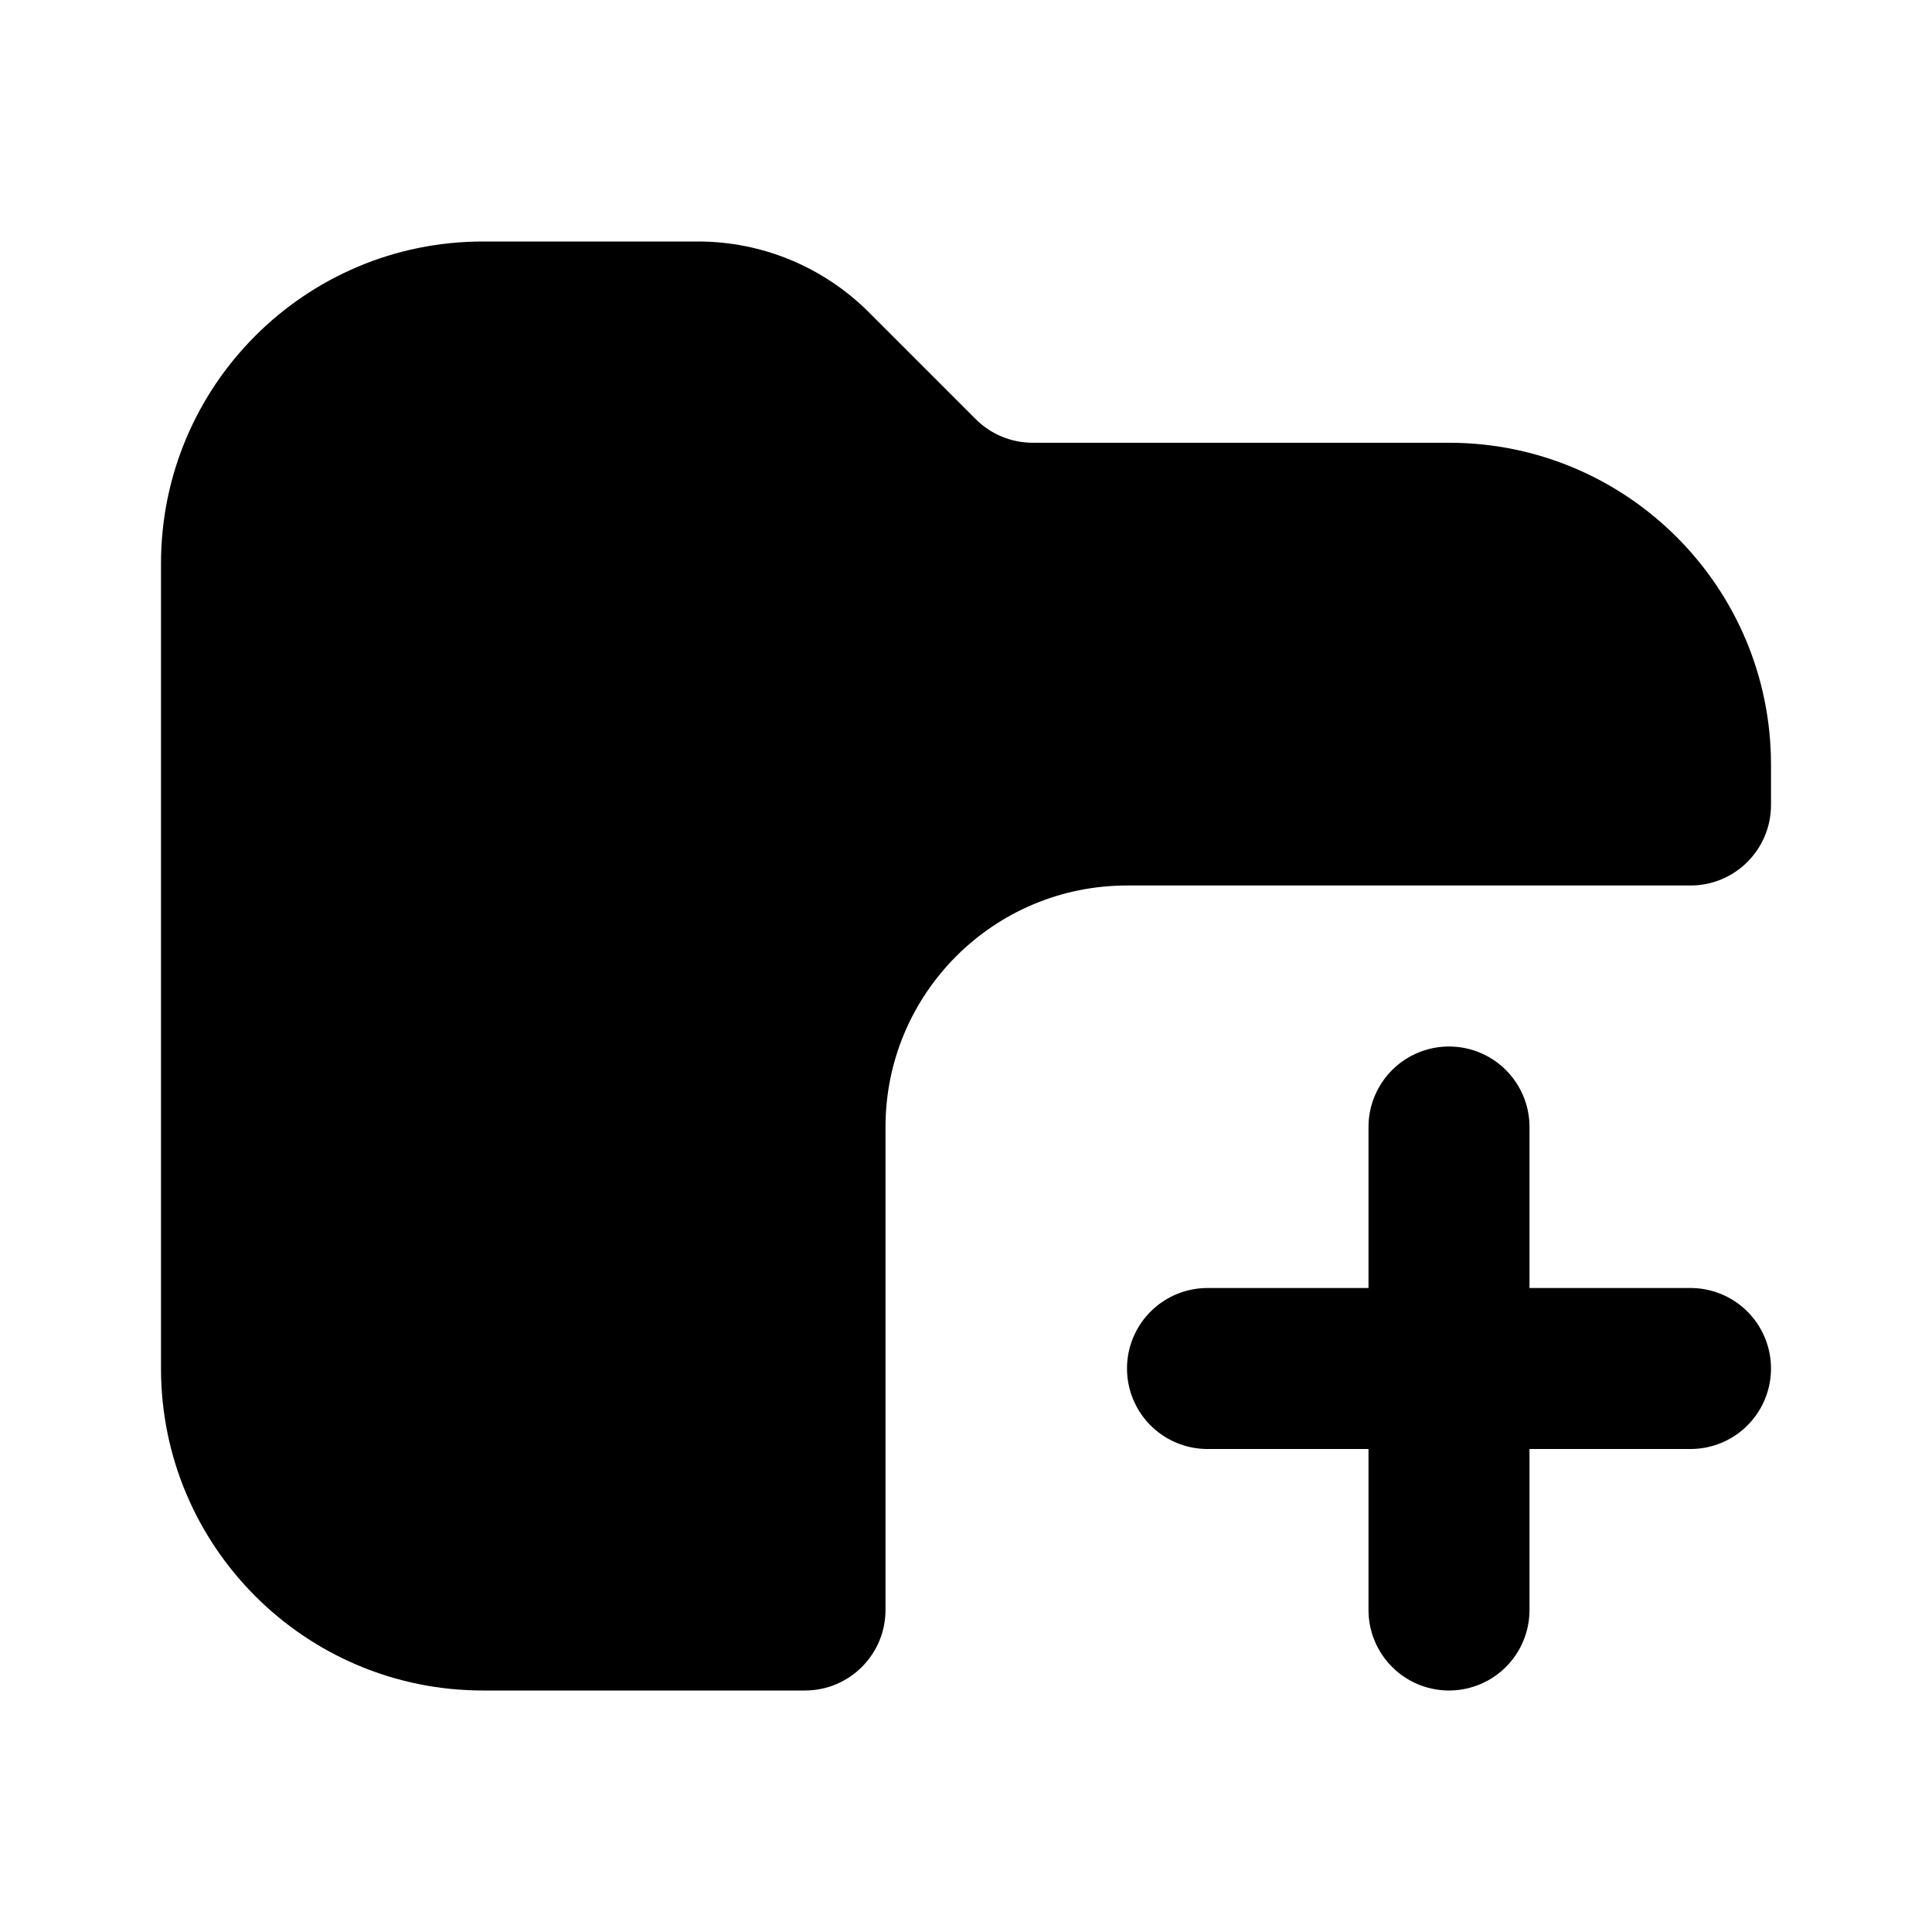
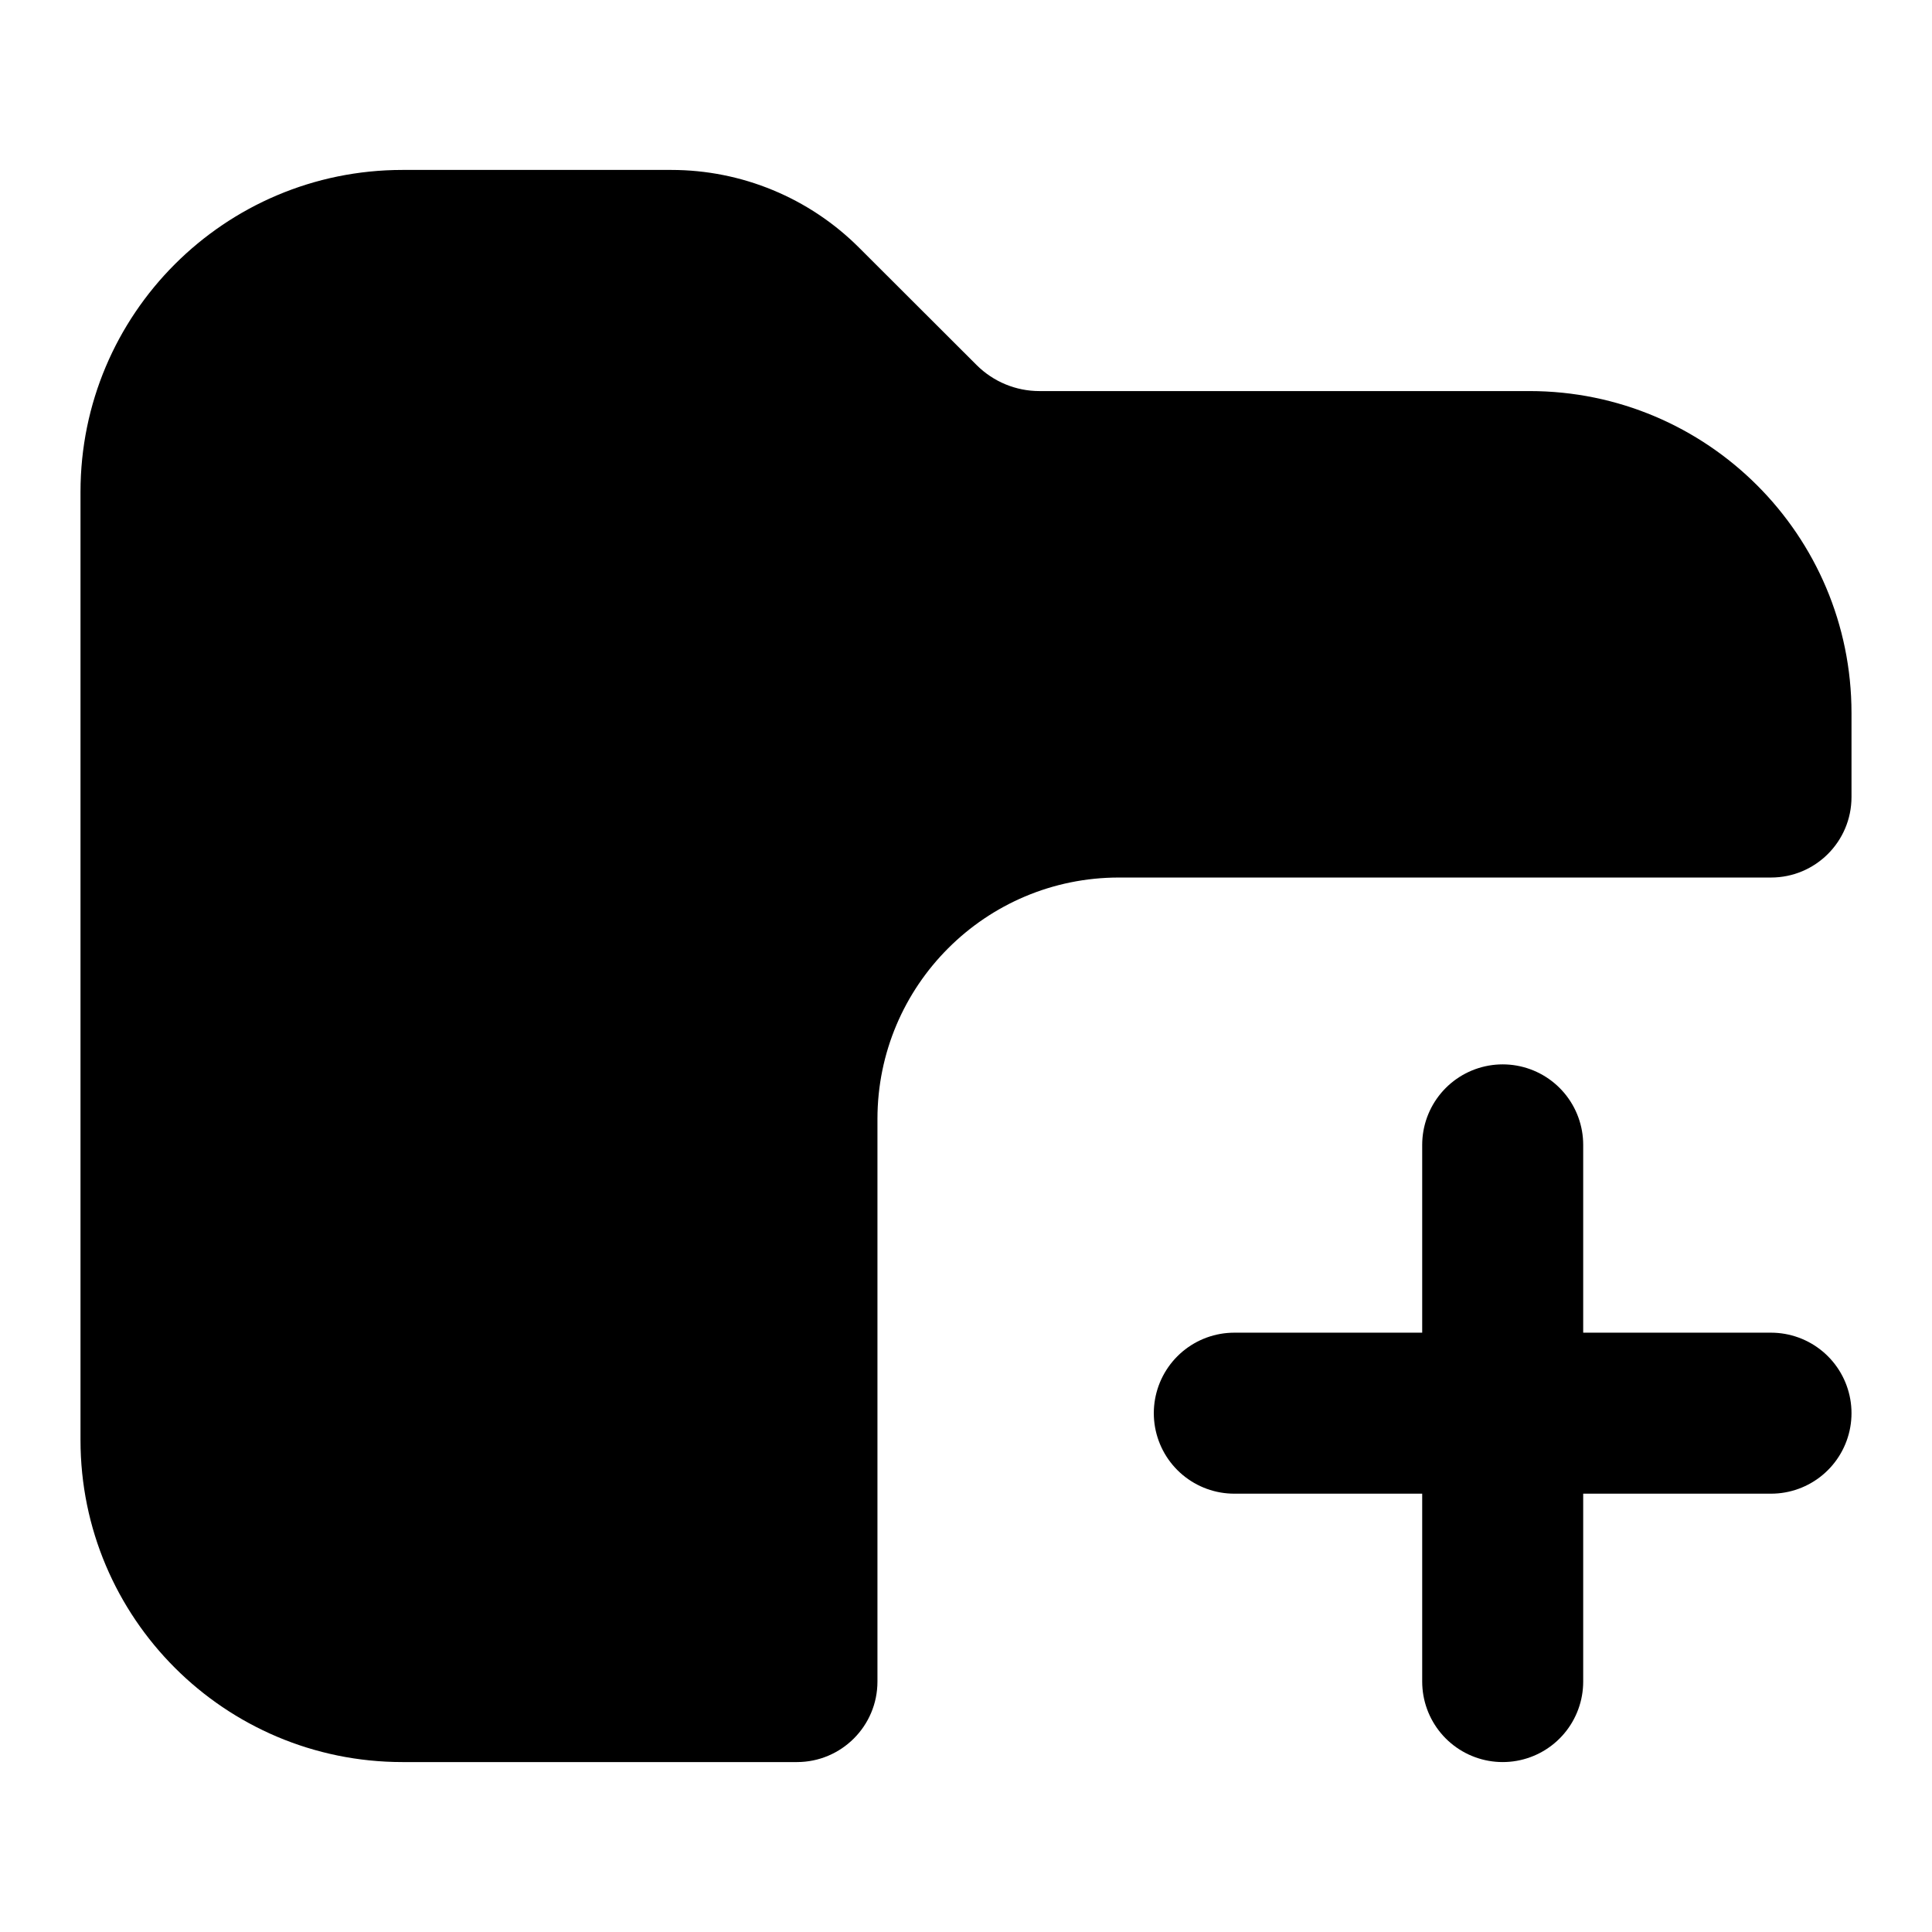
<svg xmlns="http://www.w3.org/2000/svg" width="24" height="24" viewBox="0 0 24 24" fill="none" stroke="currentColor" stroke-width="2" stroke-linecap="round" stroke-linejoin="round">
-   <path d="M2 7C2 4.791 3.791 3 6 3L8.672 3C9.467 3 10.23 3.316 10.793 3.879L12.121 5.207C12.309 5.395 12.563 5.5 12.828 5.5L18 5.5C20.209 5.5 22 7.291 22 9.5L22 10C22 10.552 21.552 11 21 11L14 11C12.343 11 11 12.343 11 14L11 20C11 20.552 10.552 21 10 21L6 21C3.791 21 2 19.209 2 17Z" fill="currentColor" stroke="none" />
-   <path d="M18 14V20M15 17H21" />
+   <path d="M1 6.111C1 3.902 2.791 2.111 5 2.111L8.339 2.111C9.214 2.111 10.053 2.458 10.672 3.077L12.133 4.536C12.34 4.742 12.62 4.858 12.911 4.858L19 4.858C21.209 4.858 23 6.649 23 8.858L23 9.901C23 10.454 22.552 10.901 22 10.901L13.9 10.901C12.243 10.901 10.9 12.244 10.9 13.901L10.9 20.889C10.9 21.441 10.452 21.889 9.9 21.889L5 21.889C2.791 21.889 1 20.098 1 17.889L1 6.506Z" fill="currentColor" stroke="none" />
+   <path d="M18.667 14.222L18.667 20.889M15.333 17.555L22 17.555" />
</svg>
